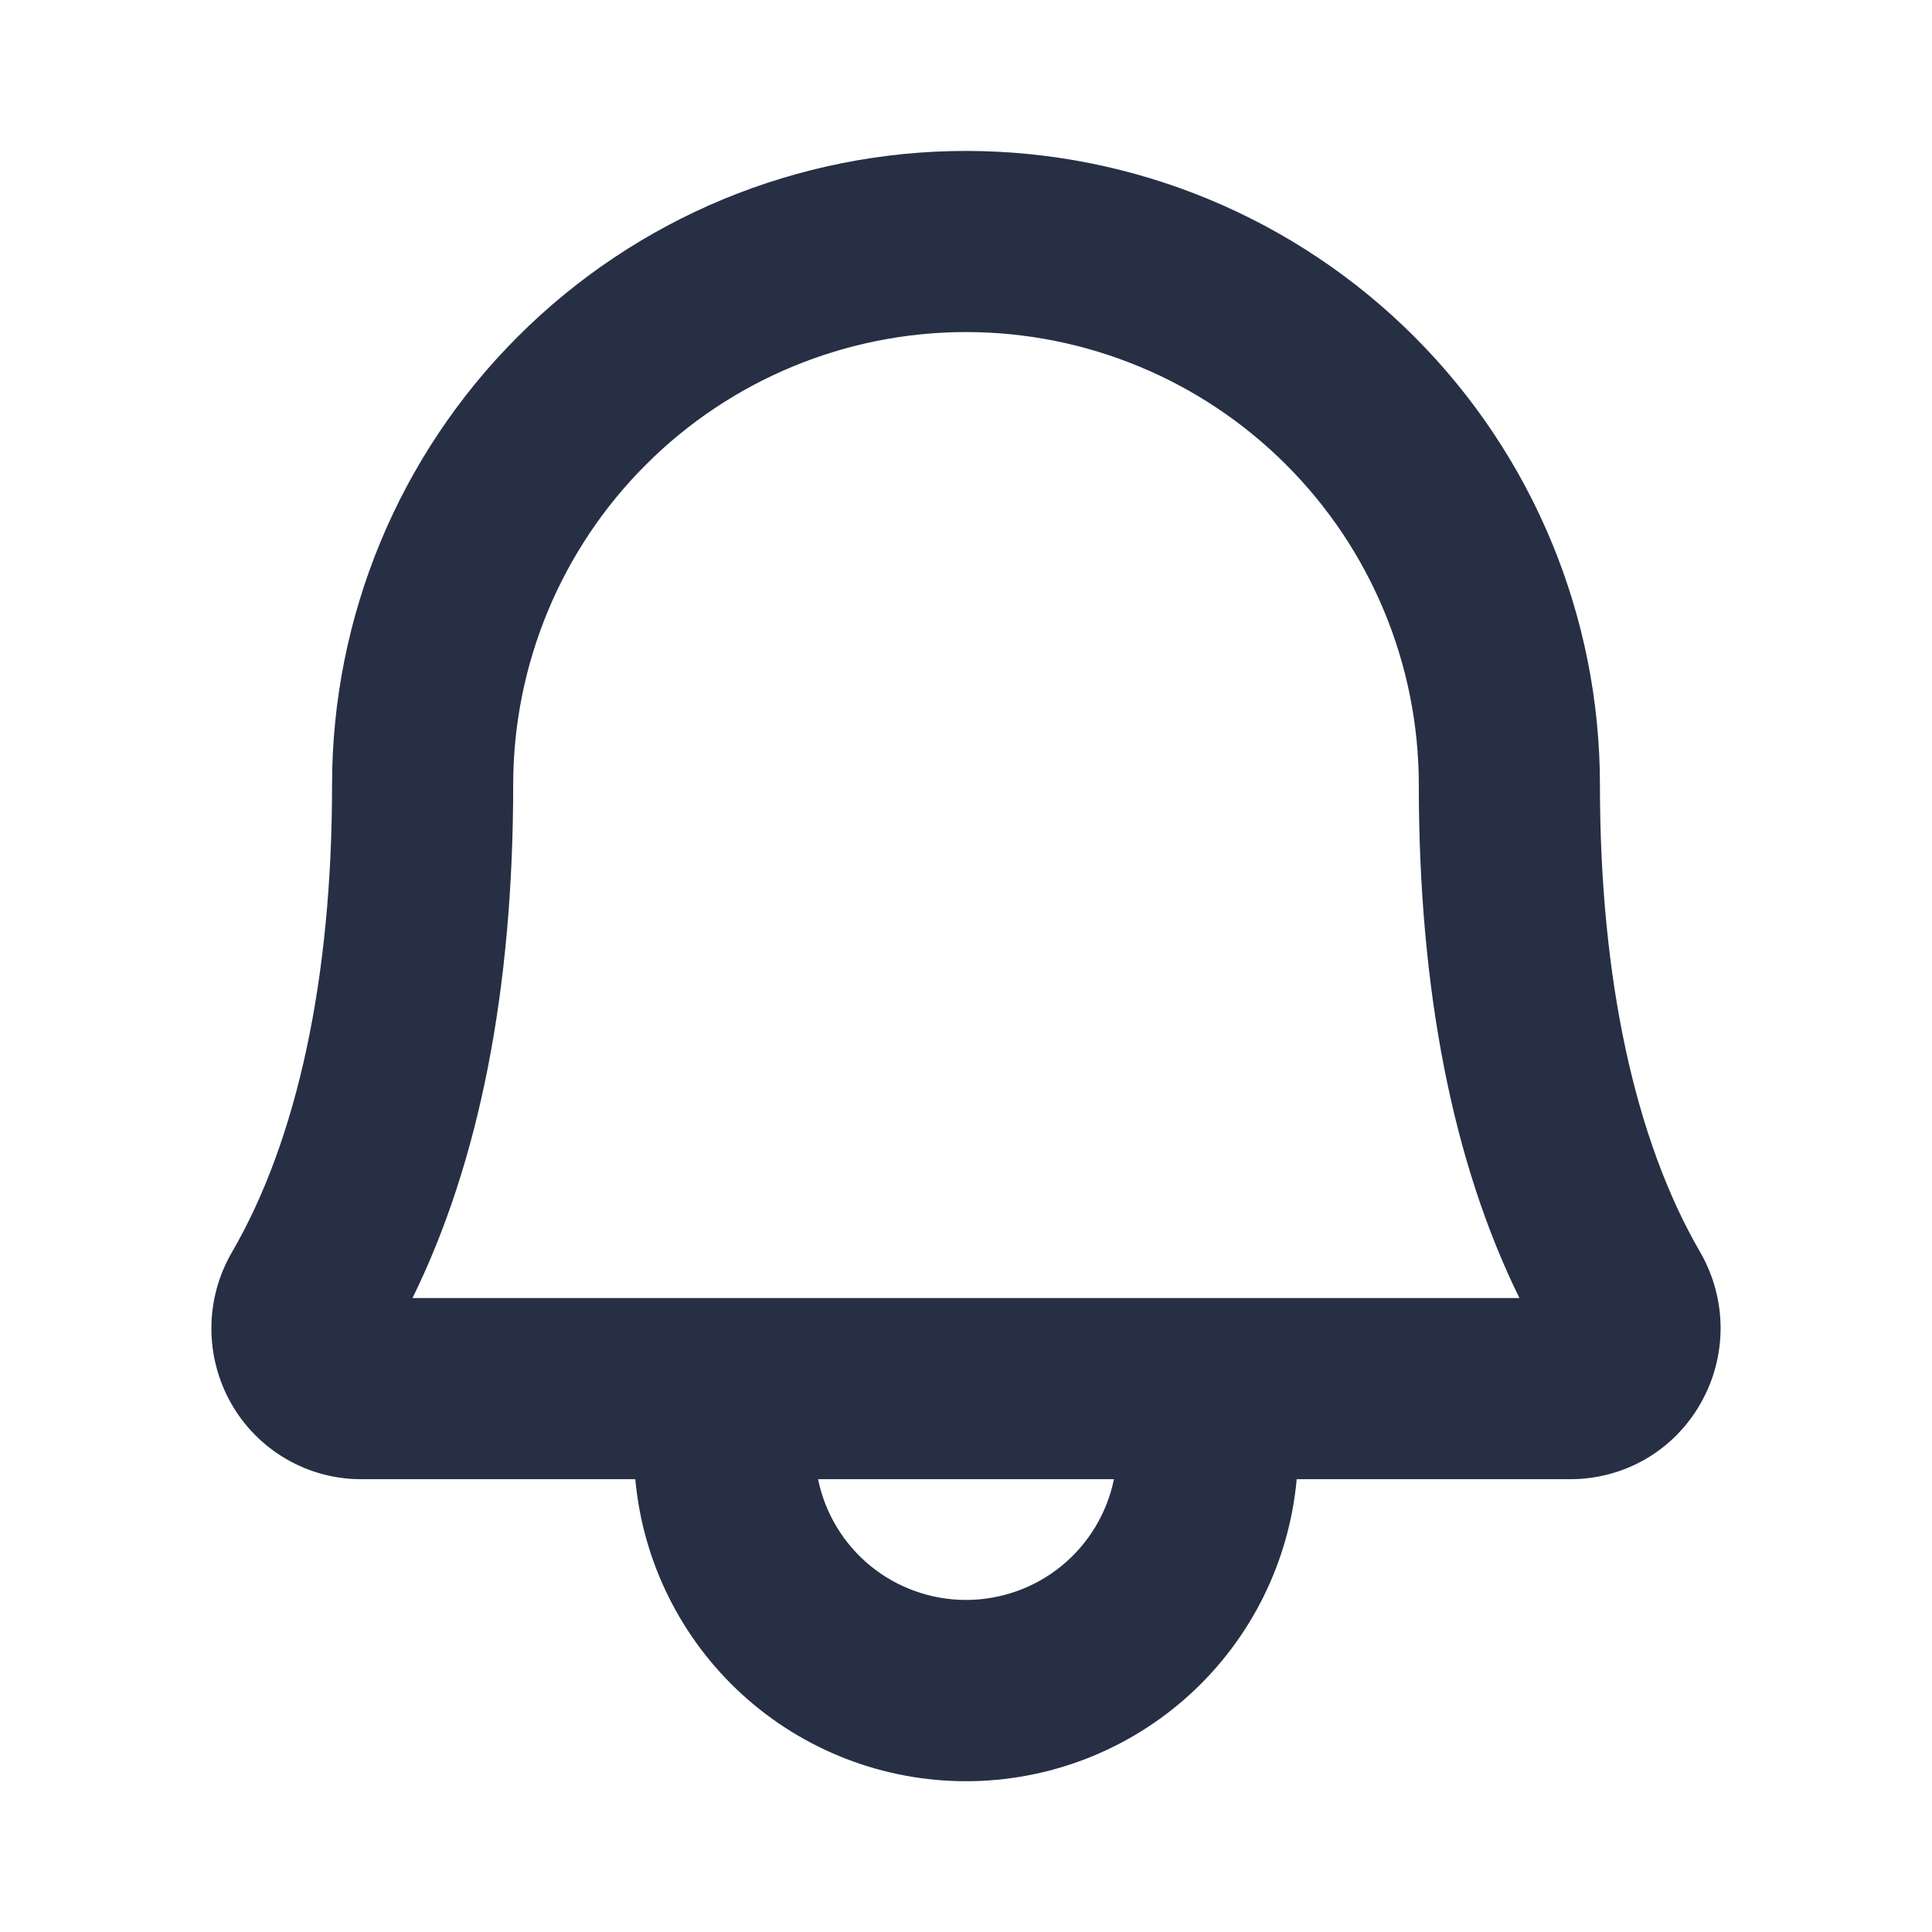
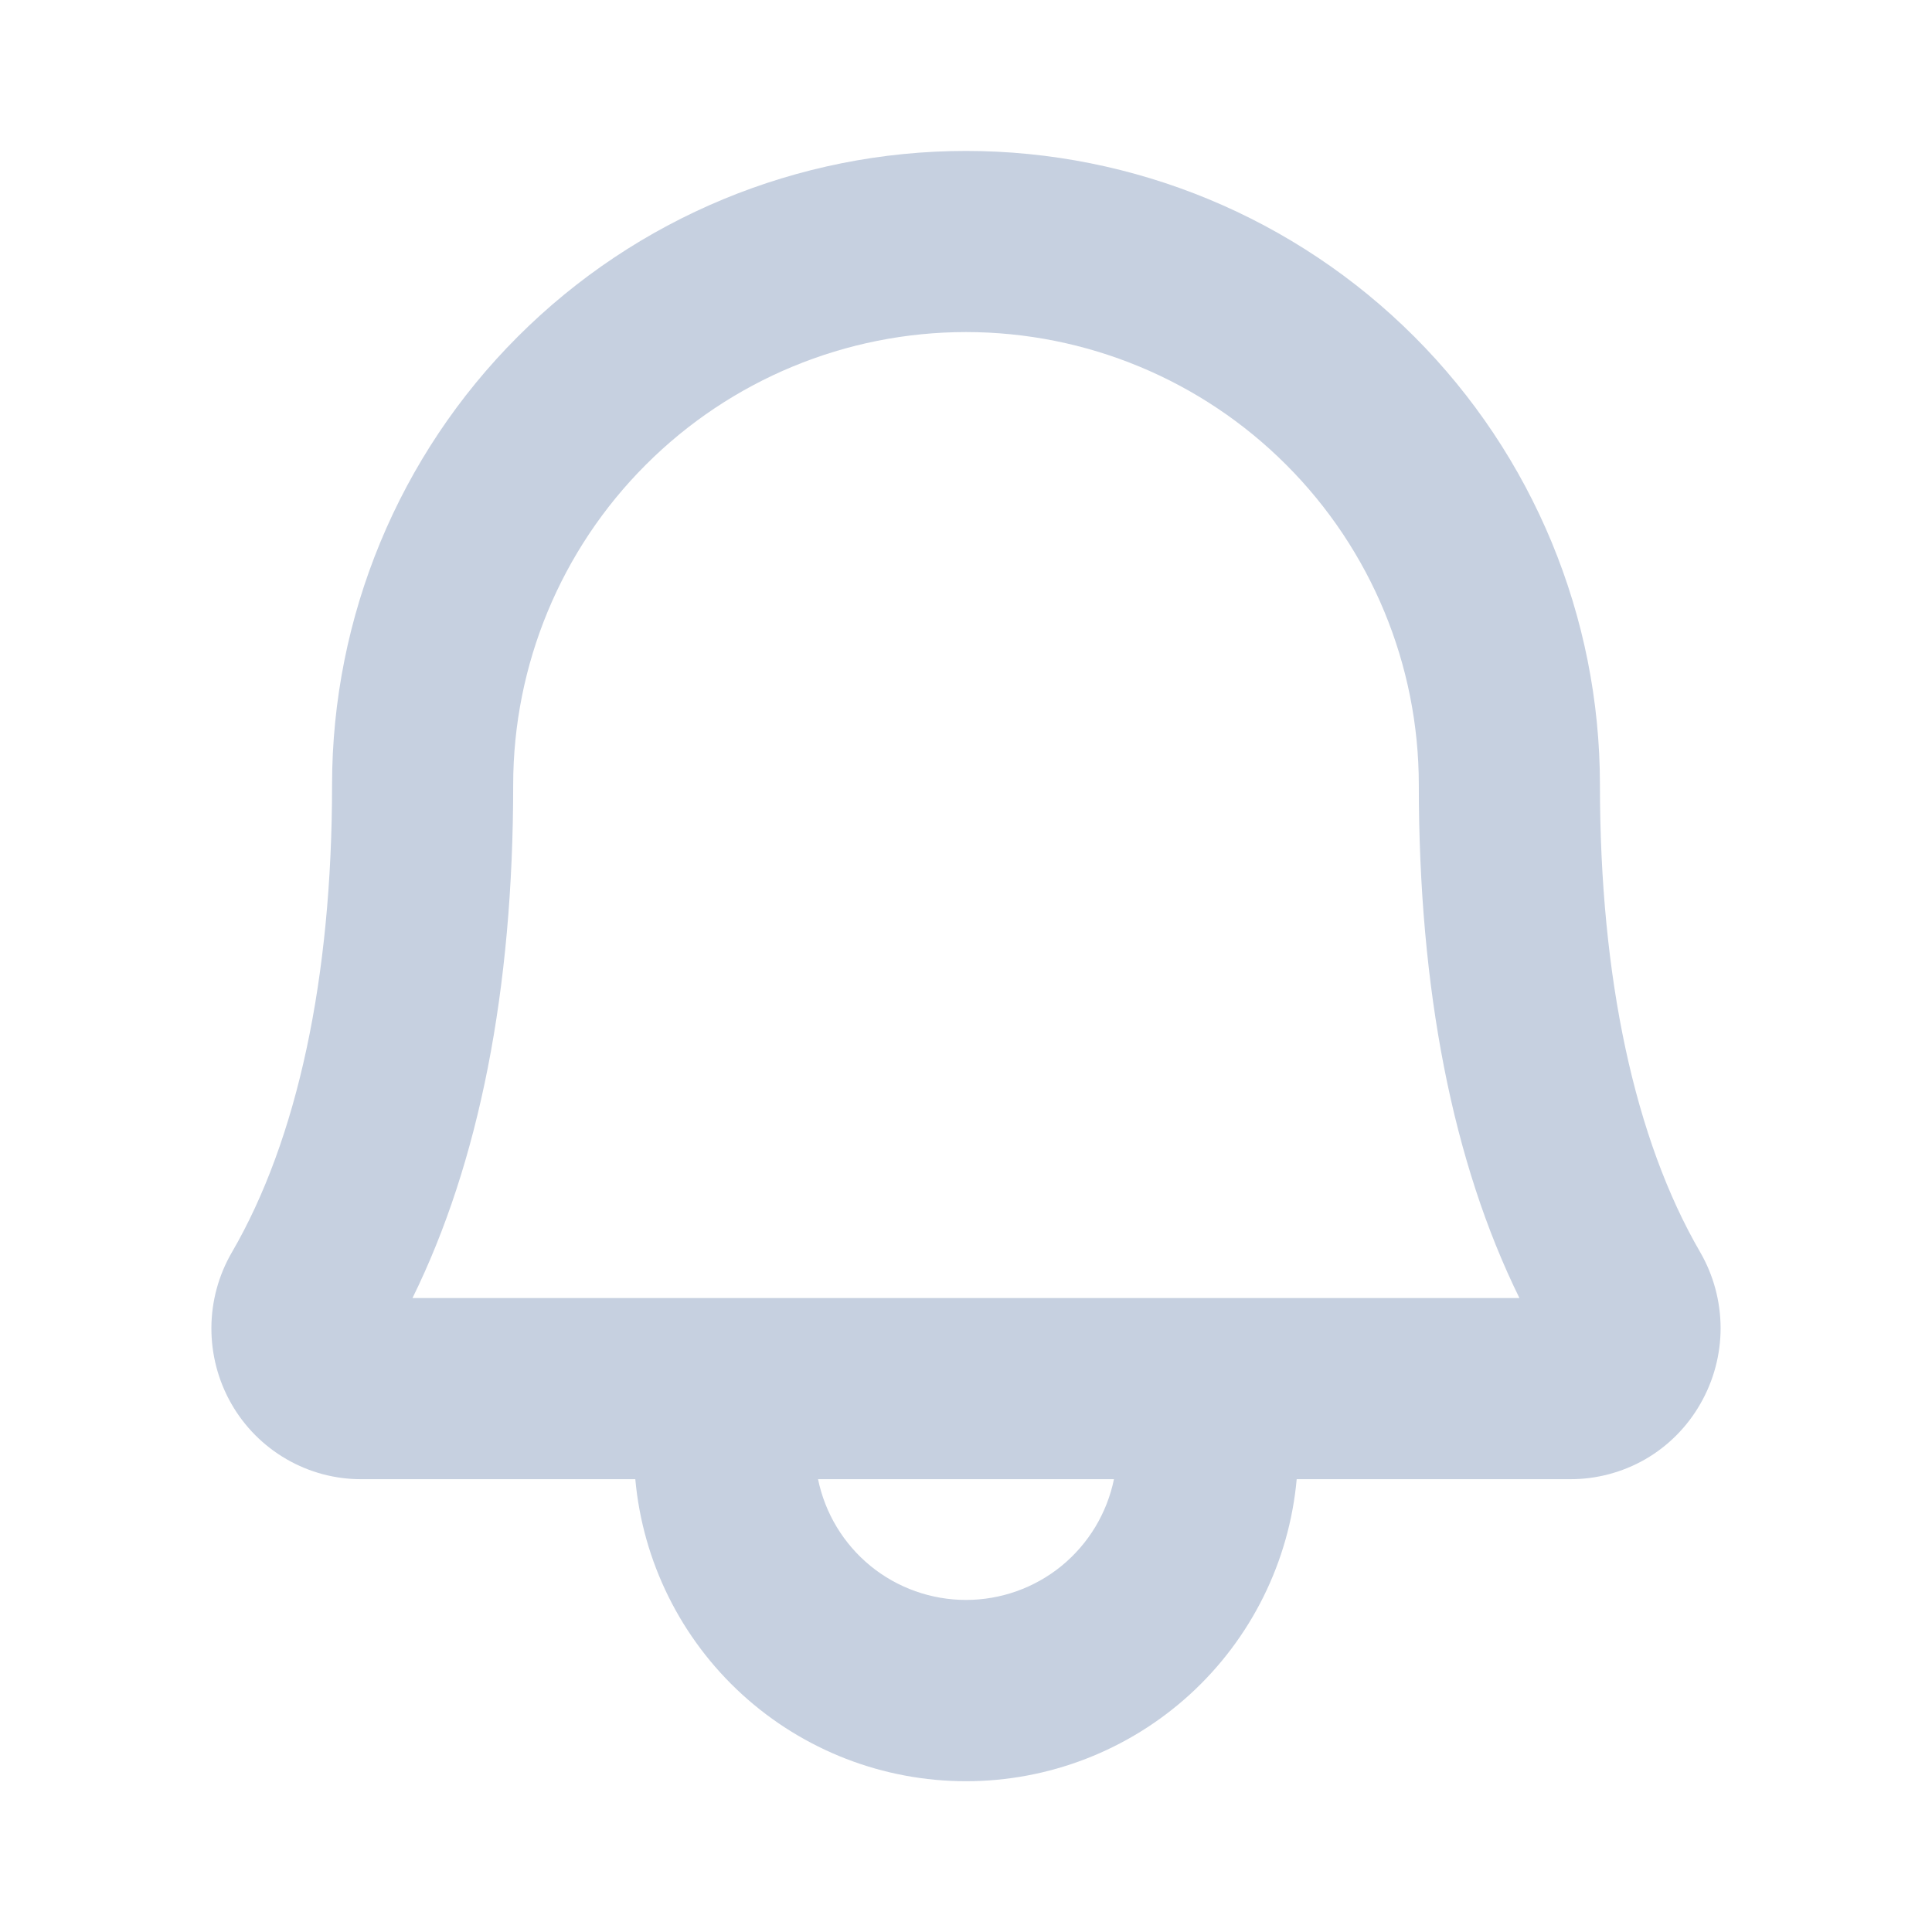
<svg xmlns="http://www.w3.org/2000/svg" width="24" height="24" viewBox="0 0 24 24" fill="none">
  <g id="ph:bell-bold">
-     <path id="Vector" d="M21.121 15.556C20.307 14.156 19.875 12.147 19.875 9.75C19.875 7.661 19.045 5.658 17.569 4.182C16.092 2.705 14.089 1.875 12 1.875C9.911 1.875 7.908 2.705 6.432 4.182C4.955 5.658 4.125 7.661 4.125 9.75C4.125 12.148 3.695 14.156 2.881 15.556C2.715 15.841 2.627 16.166 2.626 16.496C2.625 16.826 2.71 17.151 2.874 17.438C3.037 17.724 3.274 17.962 3.56 18.127C3.846 18.292 4.17 18.378 4.5 18.375H7.892C7.985 19.4 8.458 20.354 9.218 21.048C9.978 21.742 10.97 22.127 12 22.127C13.03 22.127 14.022 21.742 14.782 21.048C15.542 20.354 16.015 19.4 16.108 18.375H19.5C19.829 18.377 20.153 18.291 20.439 18.127C20.724 17.962 20.96 17.724 21.123 17.438C21.288 17.151 21.374 16.827 21.374 16.497C21.373 16.166 21.286 15.842 21.121 15.556ZM12 19.875C11.568 19.875 11.149 19.726 10.814 19.453C10.479 19.179 10.249 18.799 10.162 18.375H13.838C13.751 18.799 13.521 19.179 13.186 19.453C12.851 19.726 12.432 19.875 12 19.875ZM5.124 16.125C5.954 14.438 6.375 12.294 6.375 9.75C6.375 8.258 6.968 6.827 8.023 5.773C9.077 4.718 10.508 4.125 12 4.125C13.492 4.125 14.923 4.718 15.977 5.773C17.032 6.827 17.625 8.258 17.625 9.75C17.625 12.293 18.045 14.438 18.875 16.125H5.124Z" fill="#262F44" />
+     <path id="Vector" d="M21.121 15.556C20.307 14.156 19.875 12.147 19.875 9.75C19.875 7.661 19.045 5.658 17.569 4.182C16.092 2.705 14.089 1.875 12 1.875C9.911 1.875 7.908 2.705 6.432 4.182C4.955 5.658 4.125 7.661 4.125 9.75C4.125 12.148 3.695 14.156 2.881 15.556C2.715 15.841 2.627 16.166 2.626 16.496C2.625 16.826 2.71 17.151 2.874 17.438C3.037 17.724 3.274 17.962 3.56 18.127C3.846 18.292 4.17 18.378 4.5 18.375H7.892C7.985 19.4 8.458 20.354 9.218 21.048C9.978 21.742 10.97 22.127 12 22.127C13.03 22.127 14.022 21.742 14.782 21.048C15.542 20.354 16.015 19.4 16.108 18.375H19.5C19.829 18.377 20.153 18.291 20.439 18.127C20.724 17.962 20.96 17.724 21.123 17.438C21.288 17.151 21.374 16.827 21.374 16.497C21.373 16.166 21.286 15.842 21.121 15.556ZM12 19.875C11.568 19.875 11.149 19.726 10.814 19.453C10.479 19.179 10.249 18.799 10.162 18.375H13.838C13.751 18.799 13.521 19.179 13.186 19.453C12.851 19.726 12.432 19.875 12 19.875ZM5.124 16.125C5.954 14.438 6.375 12.294 6.375 9.75C6.375 8.258 6.968 6.827 8.023 5.773C9.077 4.718 10.508 4.125 12 4.125C13.492 4.125 14.923 4.718 15.977 5.773C17.032 6.827 17.625 8.258 17.625 9.75C17.625 12.293 18.045 14.438 18.875 16.125H5.124Z" fill="#C6D0E0" />
  </g>
</svg>
